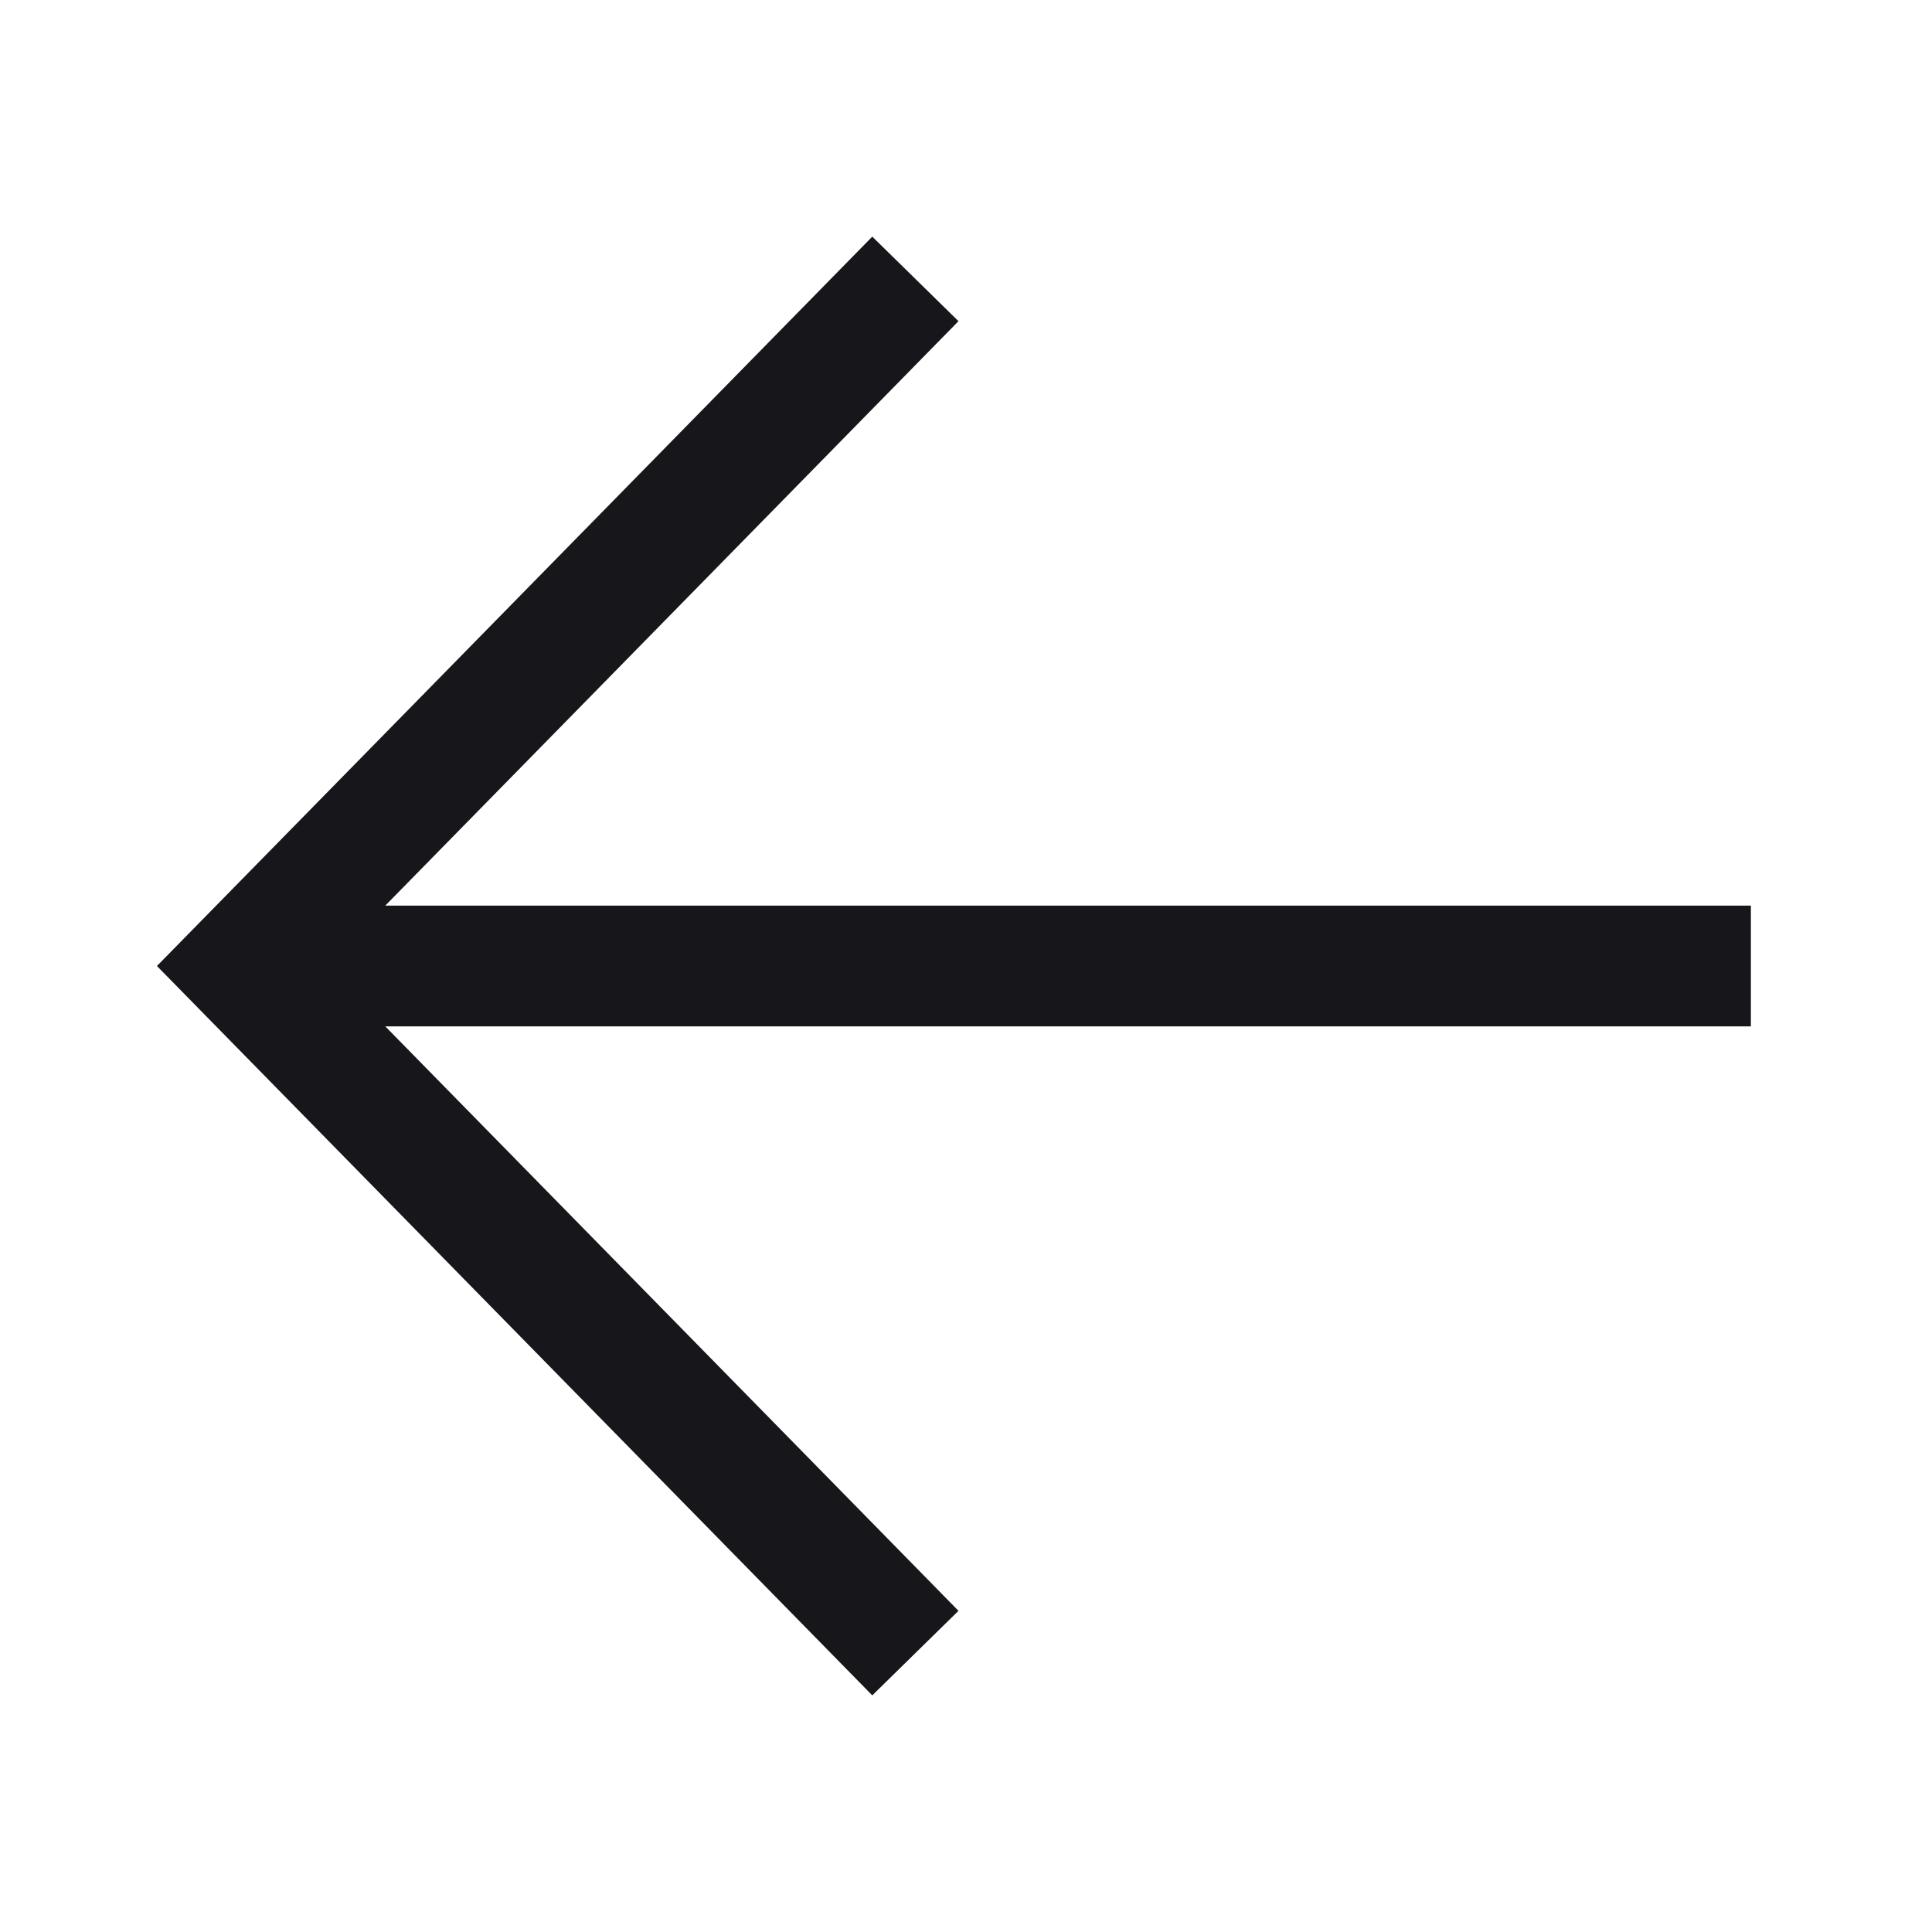
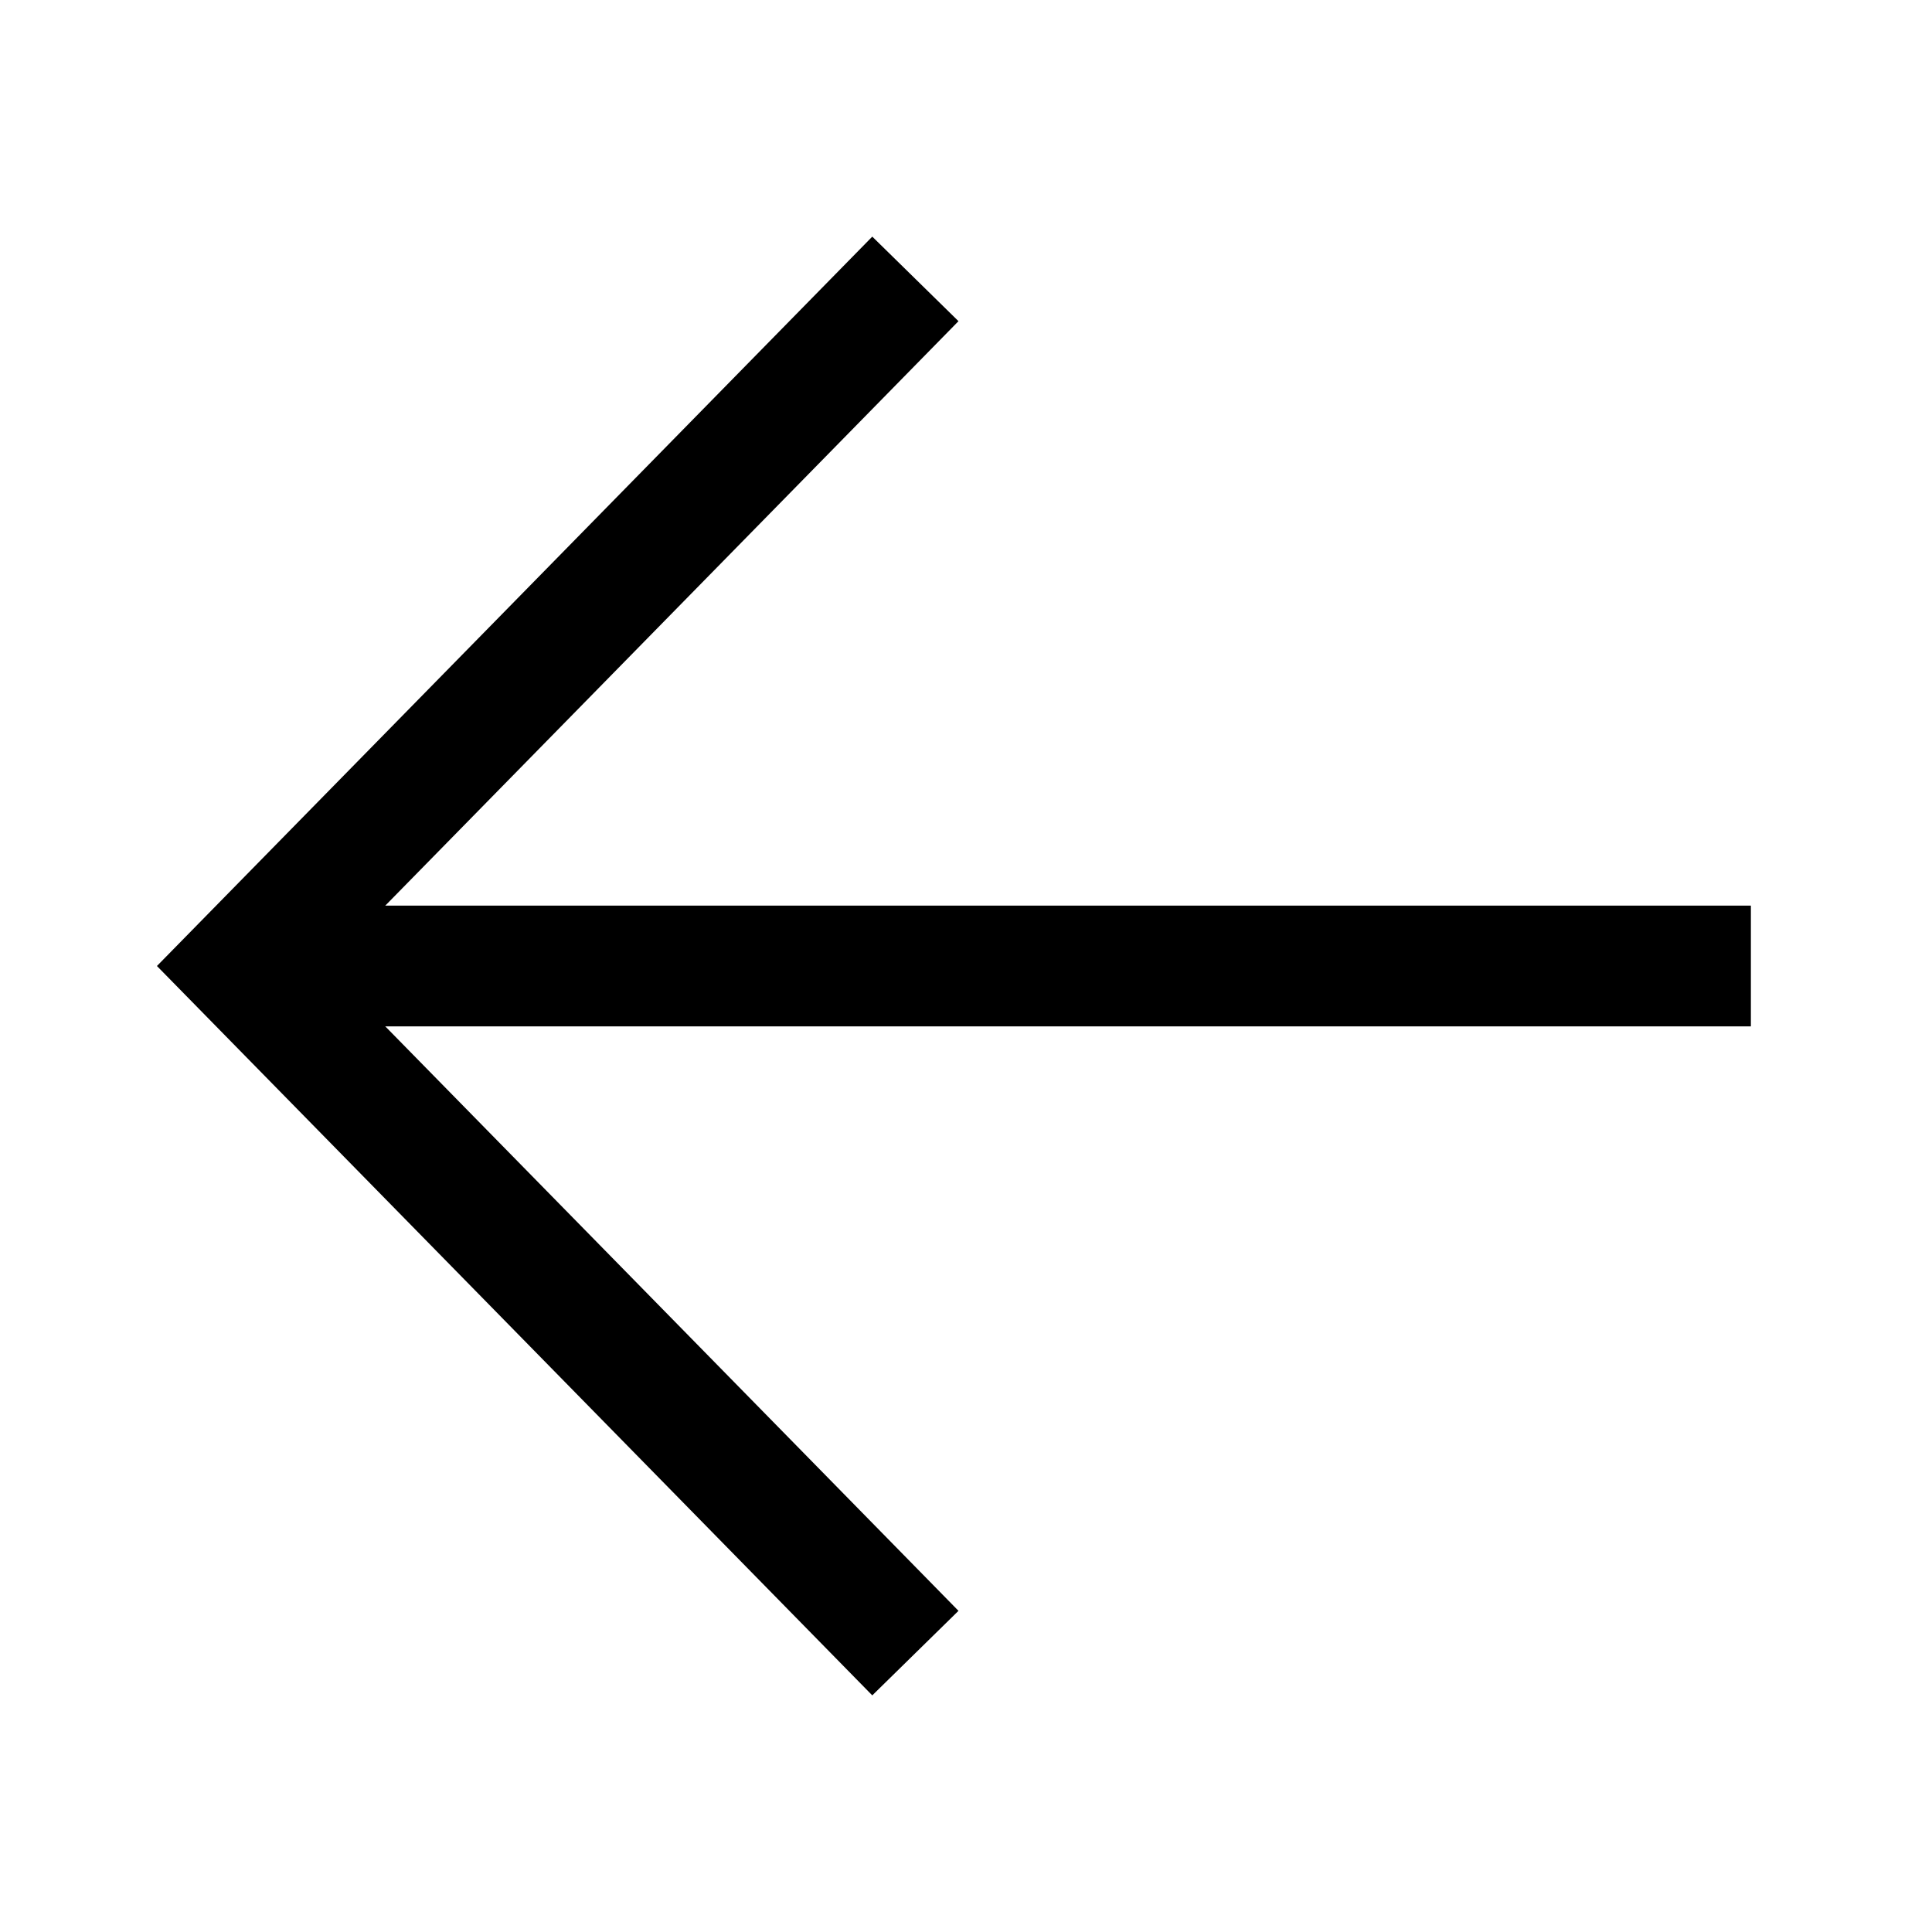
<svg xmlns="http://www.w3.org/2000/svg" width="24" height="24" viewBox="0 0 24 24" fill="none">
-   <path d="M10.846 20L3 12L10.846 4" stroke="#17171B" stroke-width="1.5" stroke-linecap="square" />
-   <path d="M3.461 12H21" stroke="#17171B" stroke-width="1.5" stroke-linecap="square" stroke-linejoin="round" />
+   <path d="M10.846 20L3 12L10.846 4" stroke="currentColor" stroke-width="1.5" stroke-linecap="square" />
+   <path d="M3.461 12H21" stroke="currentColor" stroke-width="1.5" stroke-linecap="square" stroke-linejoin="round" />
</svg>
